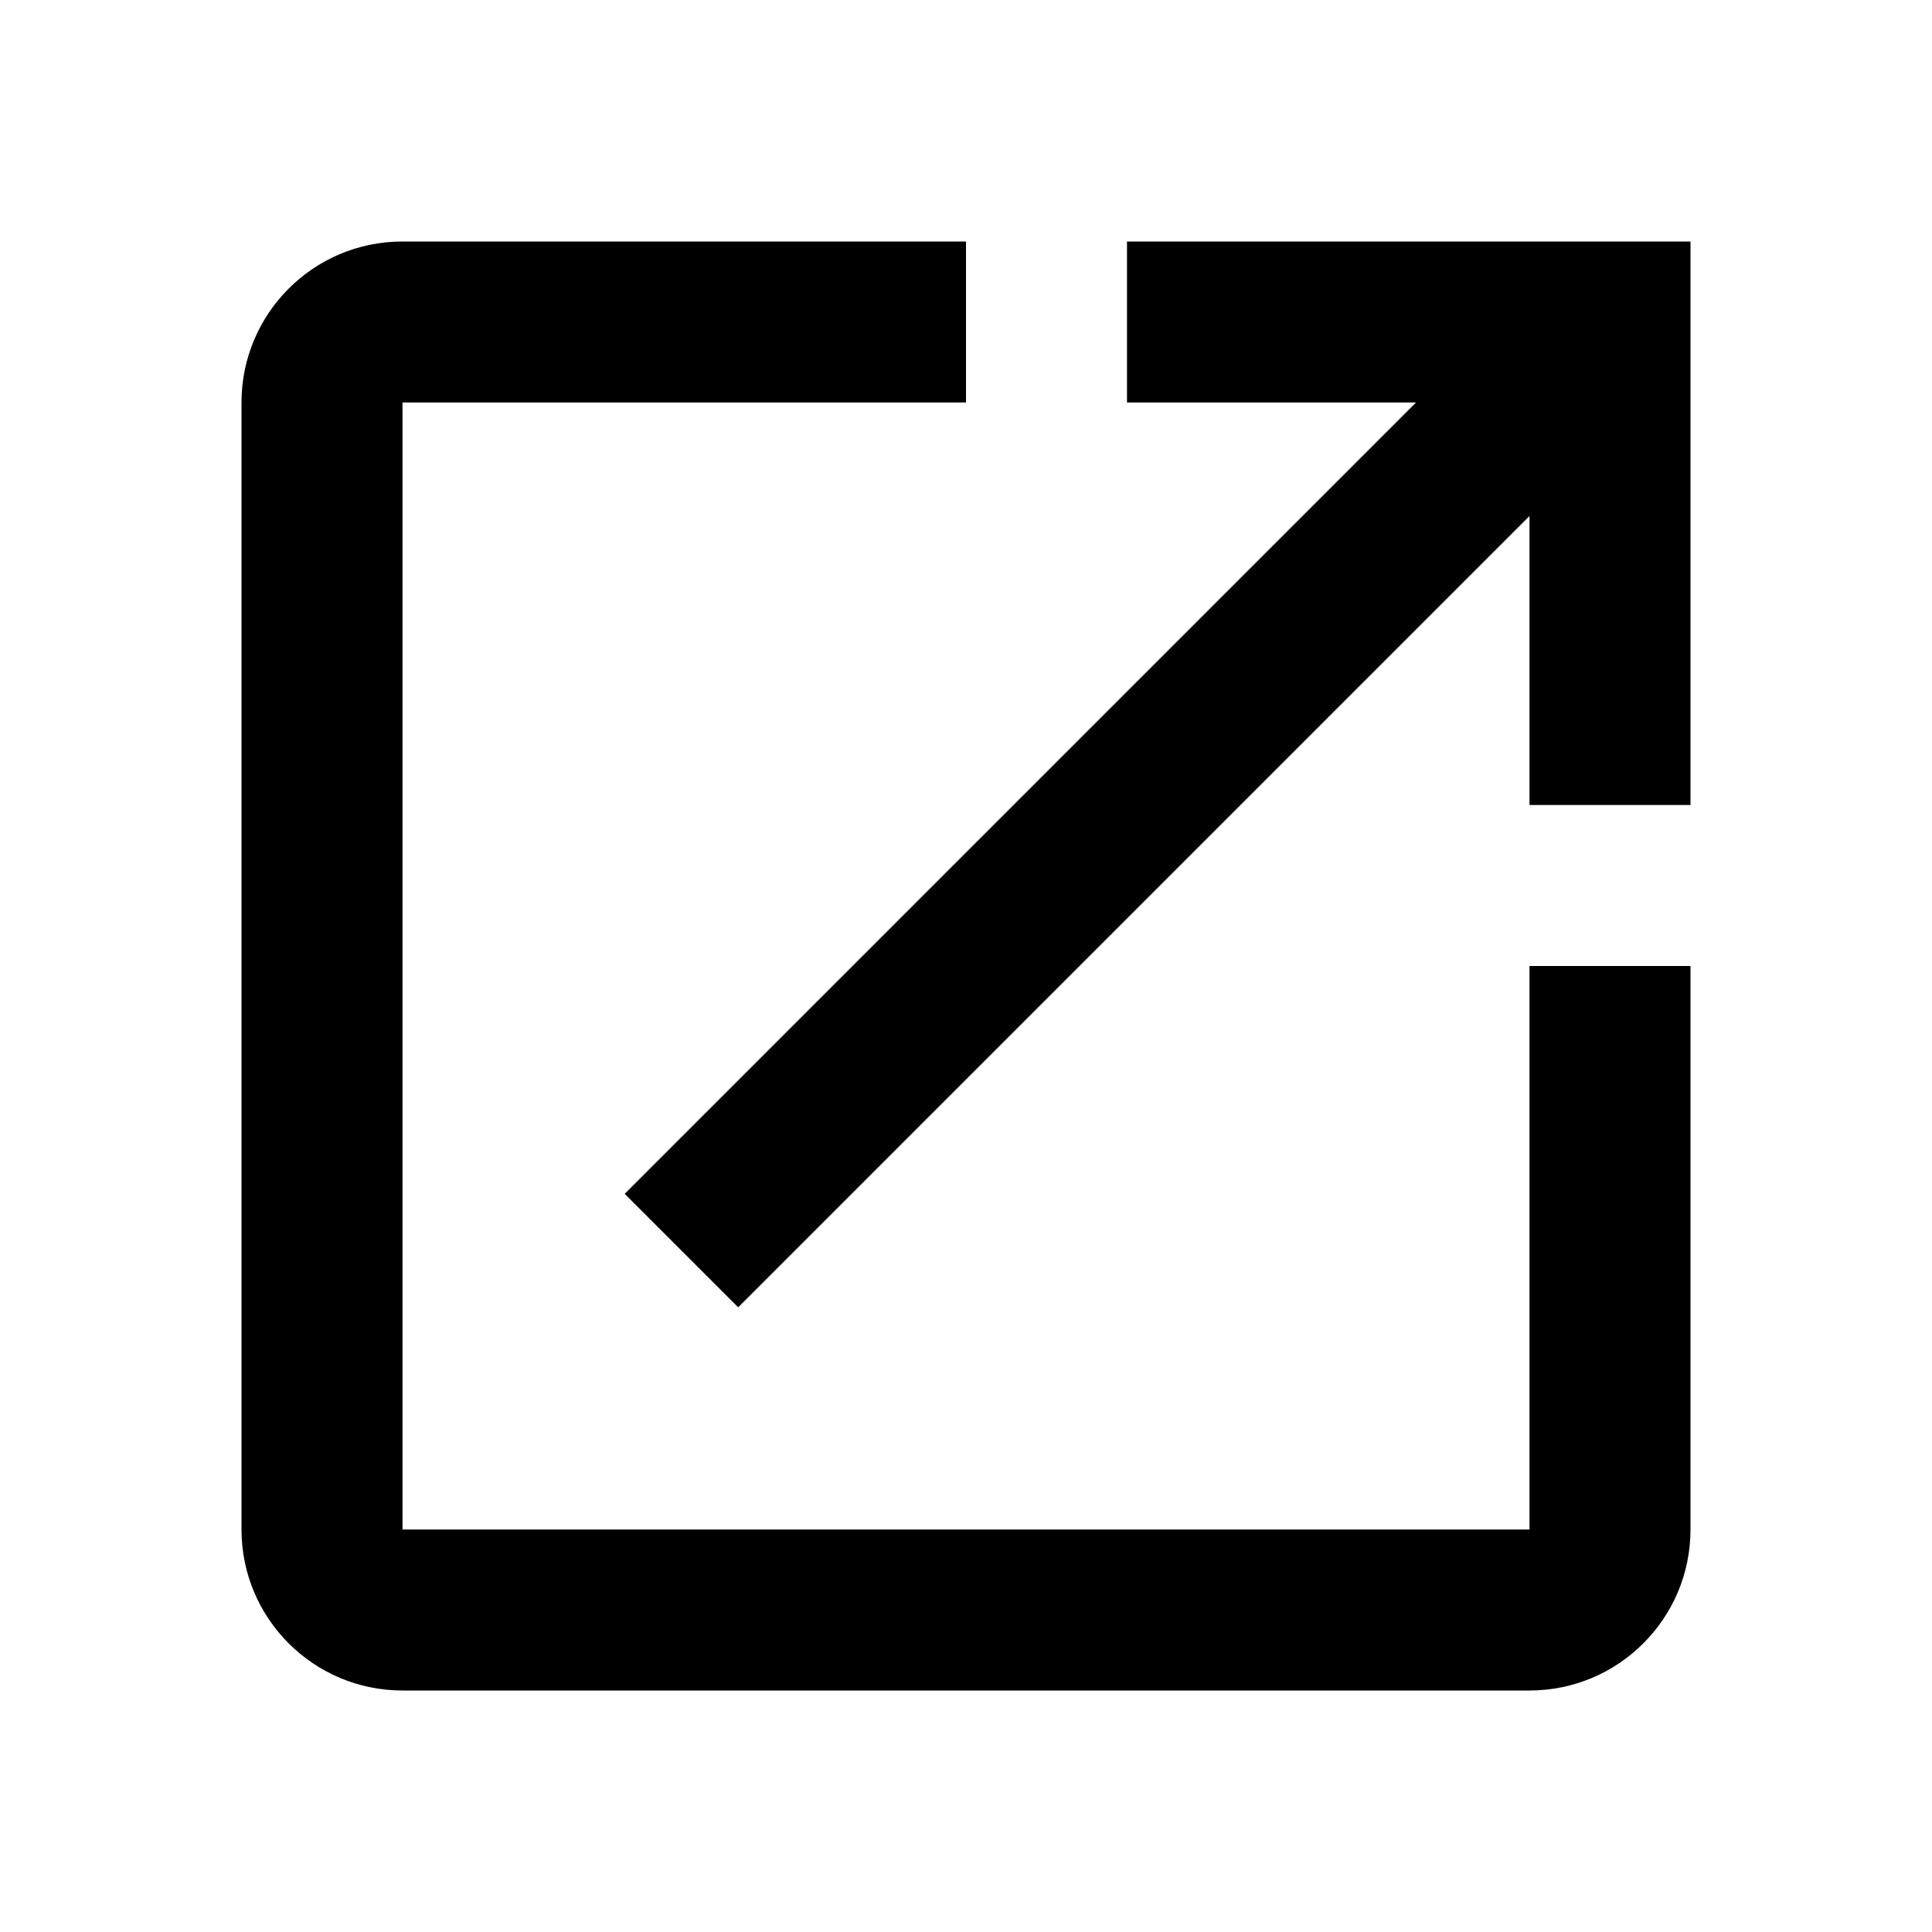
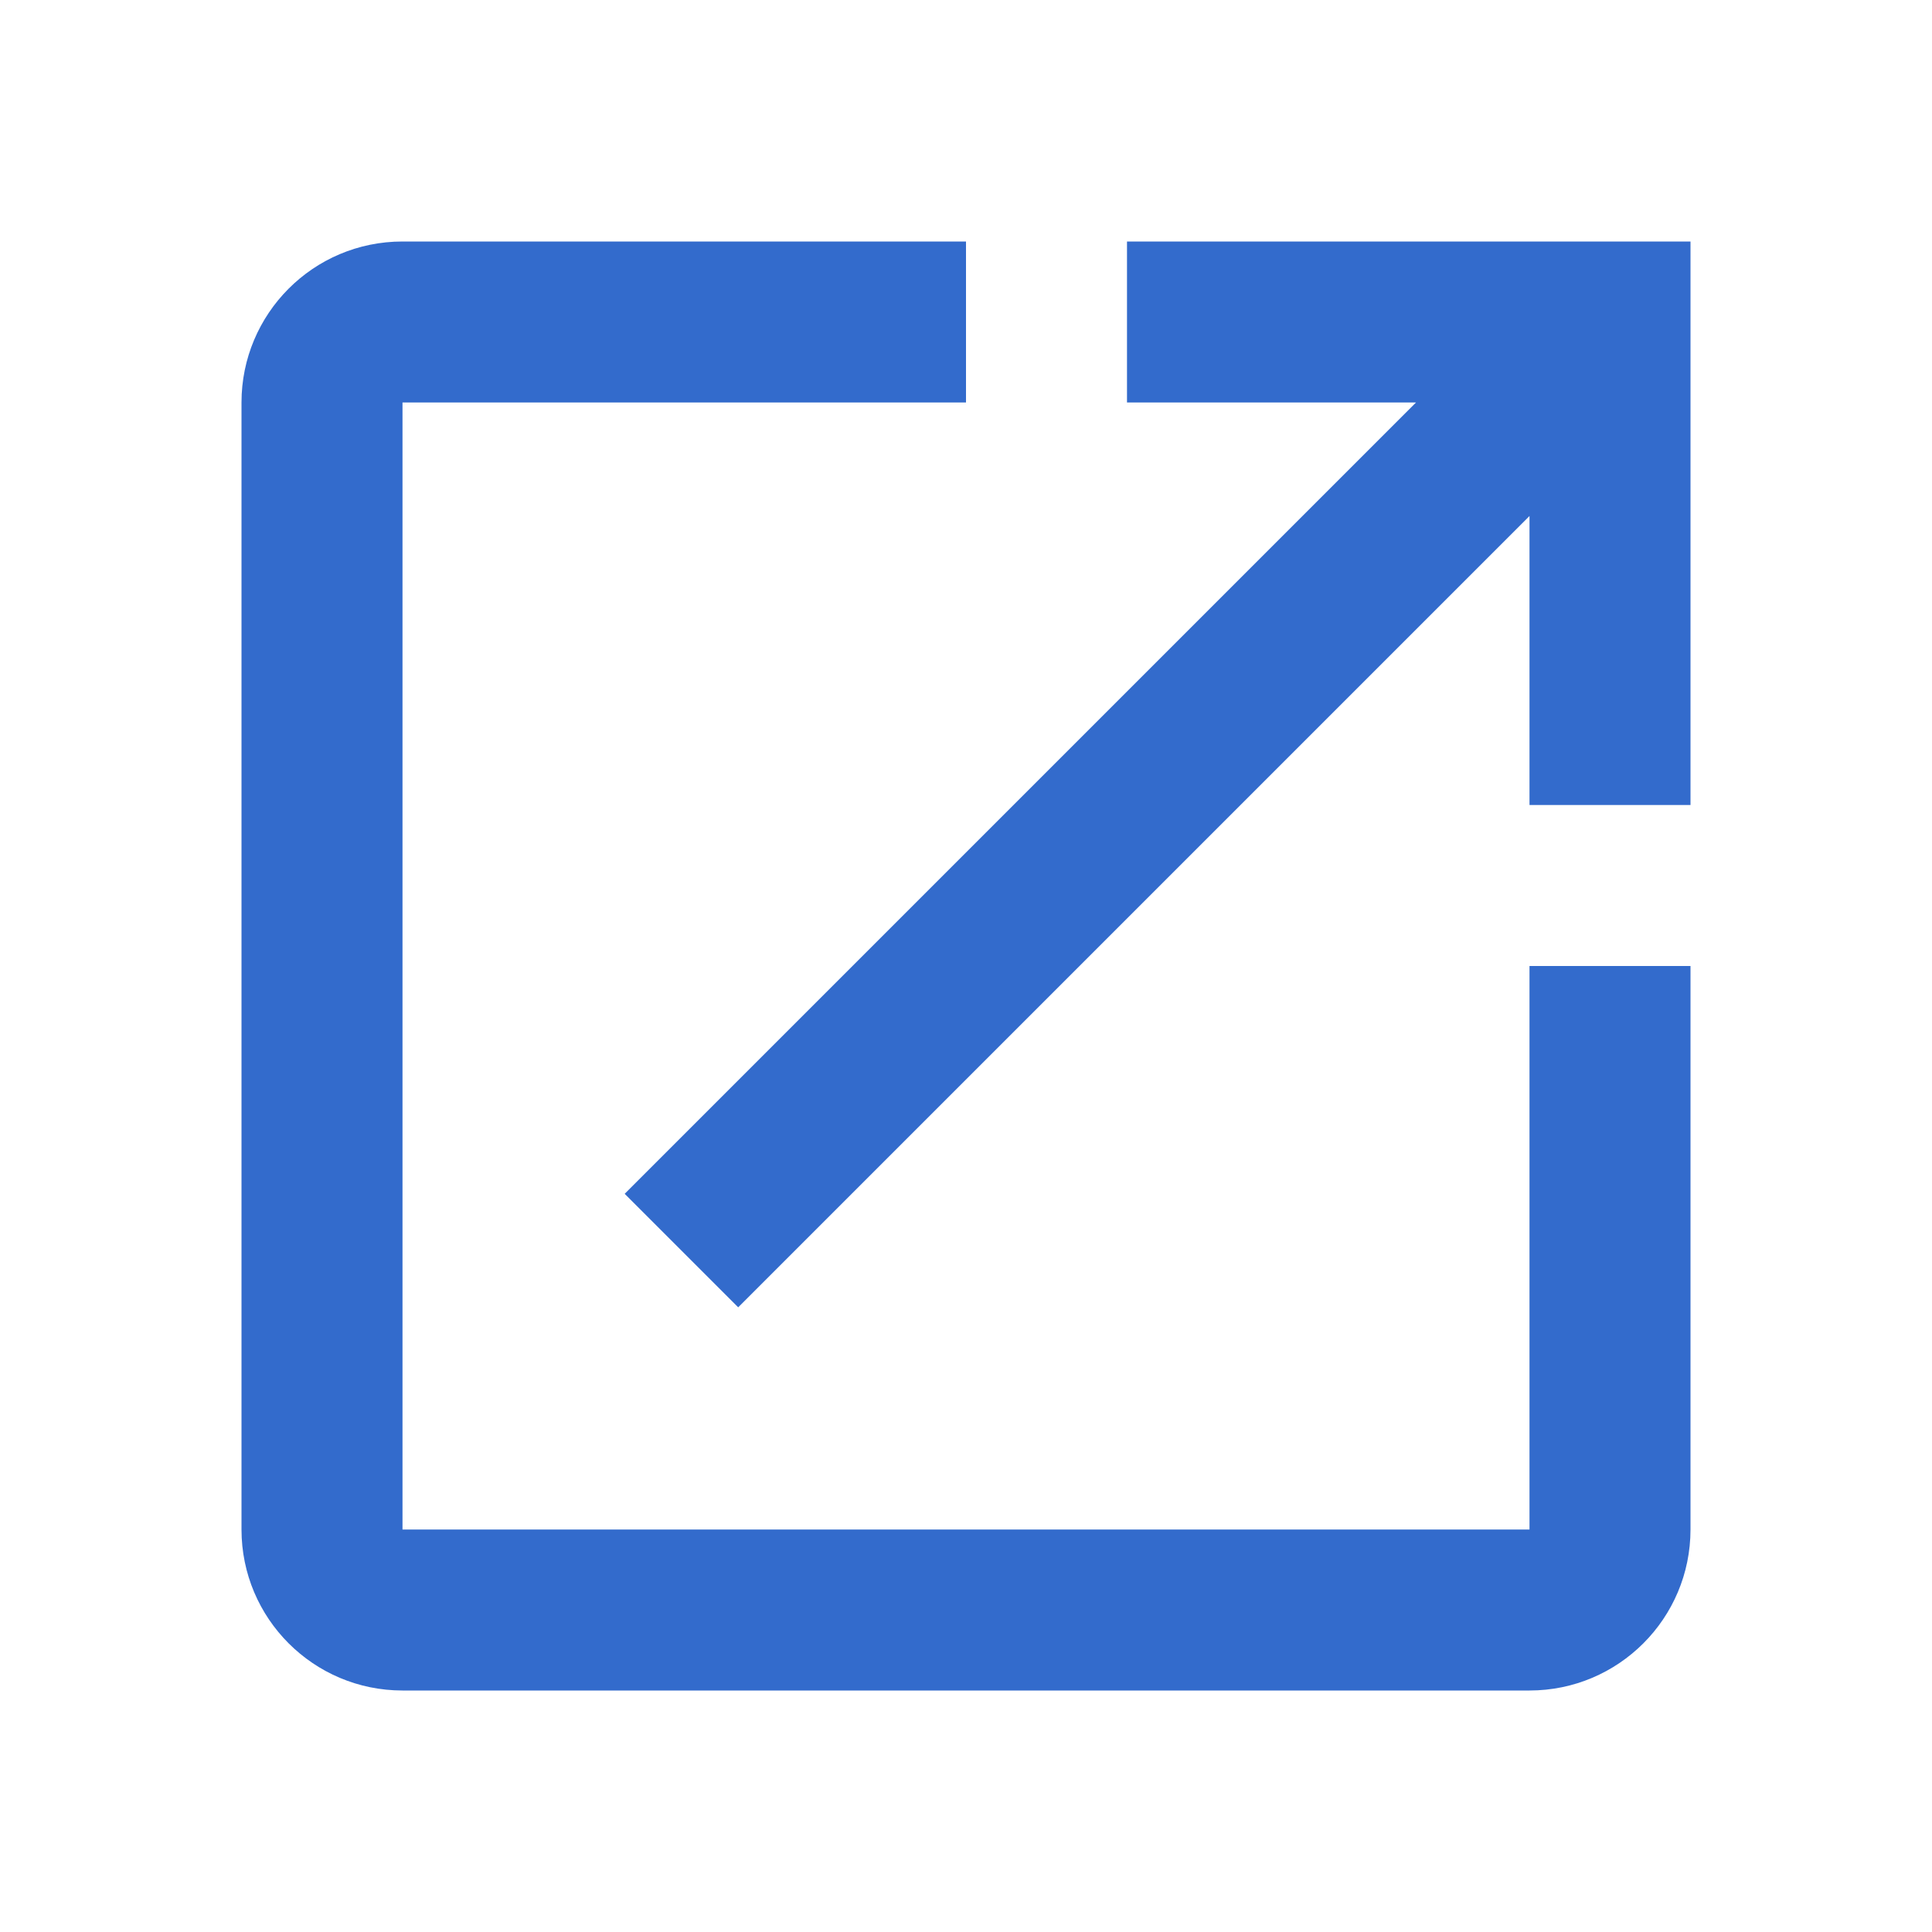
<svg xmlns="http://www.w3.org/2000/svg" viewBox="0 0 24 24">
-   <path d="M14,3V5H17.59L7.76,14.83L9.17,16.24L19,6.41V10H21V3M19,19H5V5H12V3H5C3.89,3 3,3.9 3,5V19A2,2 0 0,0 5,21H19A2,2 0 0,0 21,19V12H19V19Z" />
+   <path d="M14,3V5H17.59L7.76,14.83L9.17,16.24L19,6.41V10H21V3M19,19H5V5H12V3H5C3.89,3 3,3.9 3,5V19A2,2 0 0,0 5,21H19A2,2 0 0,0 21,19V12H19V19Z" fill="#336BCC" />
</svg>
